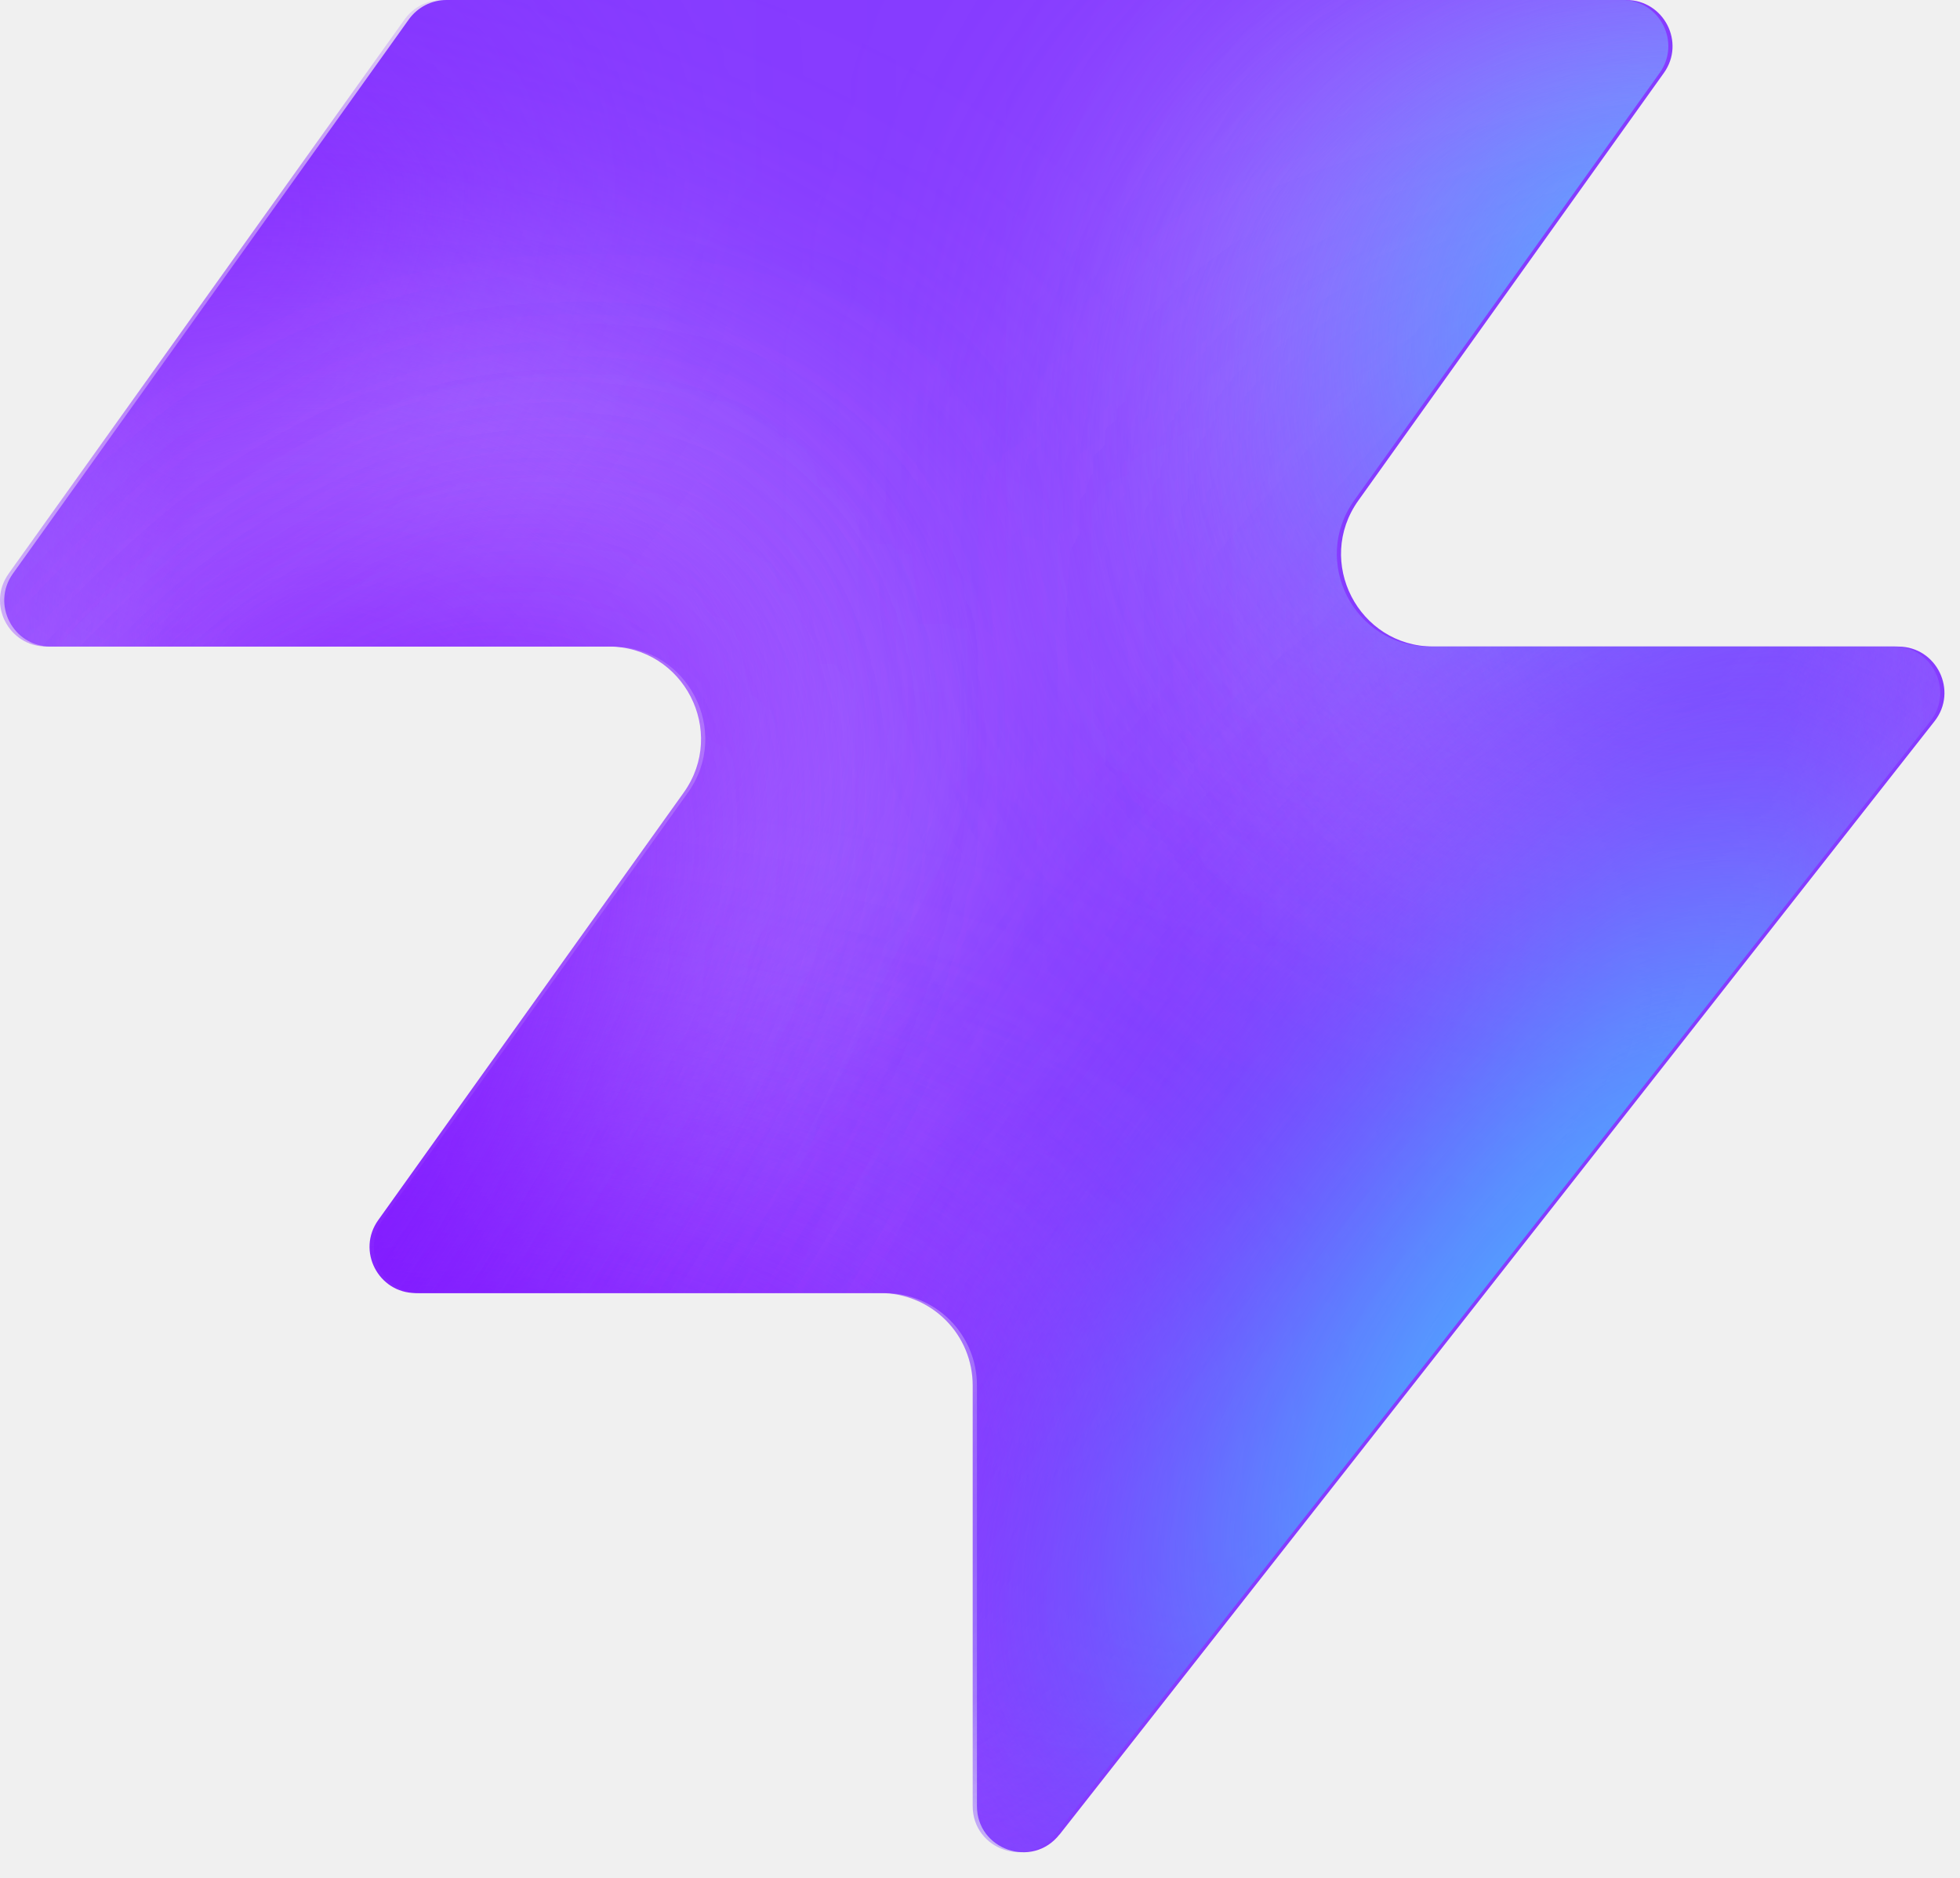
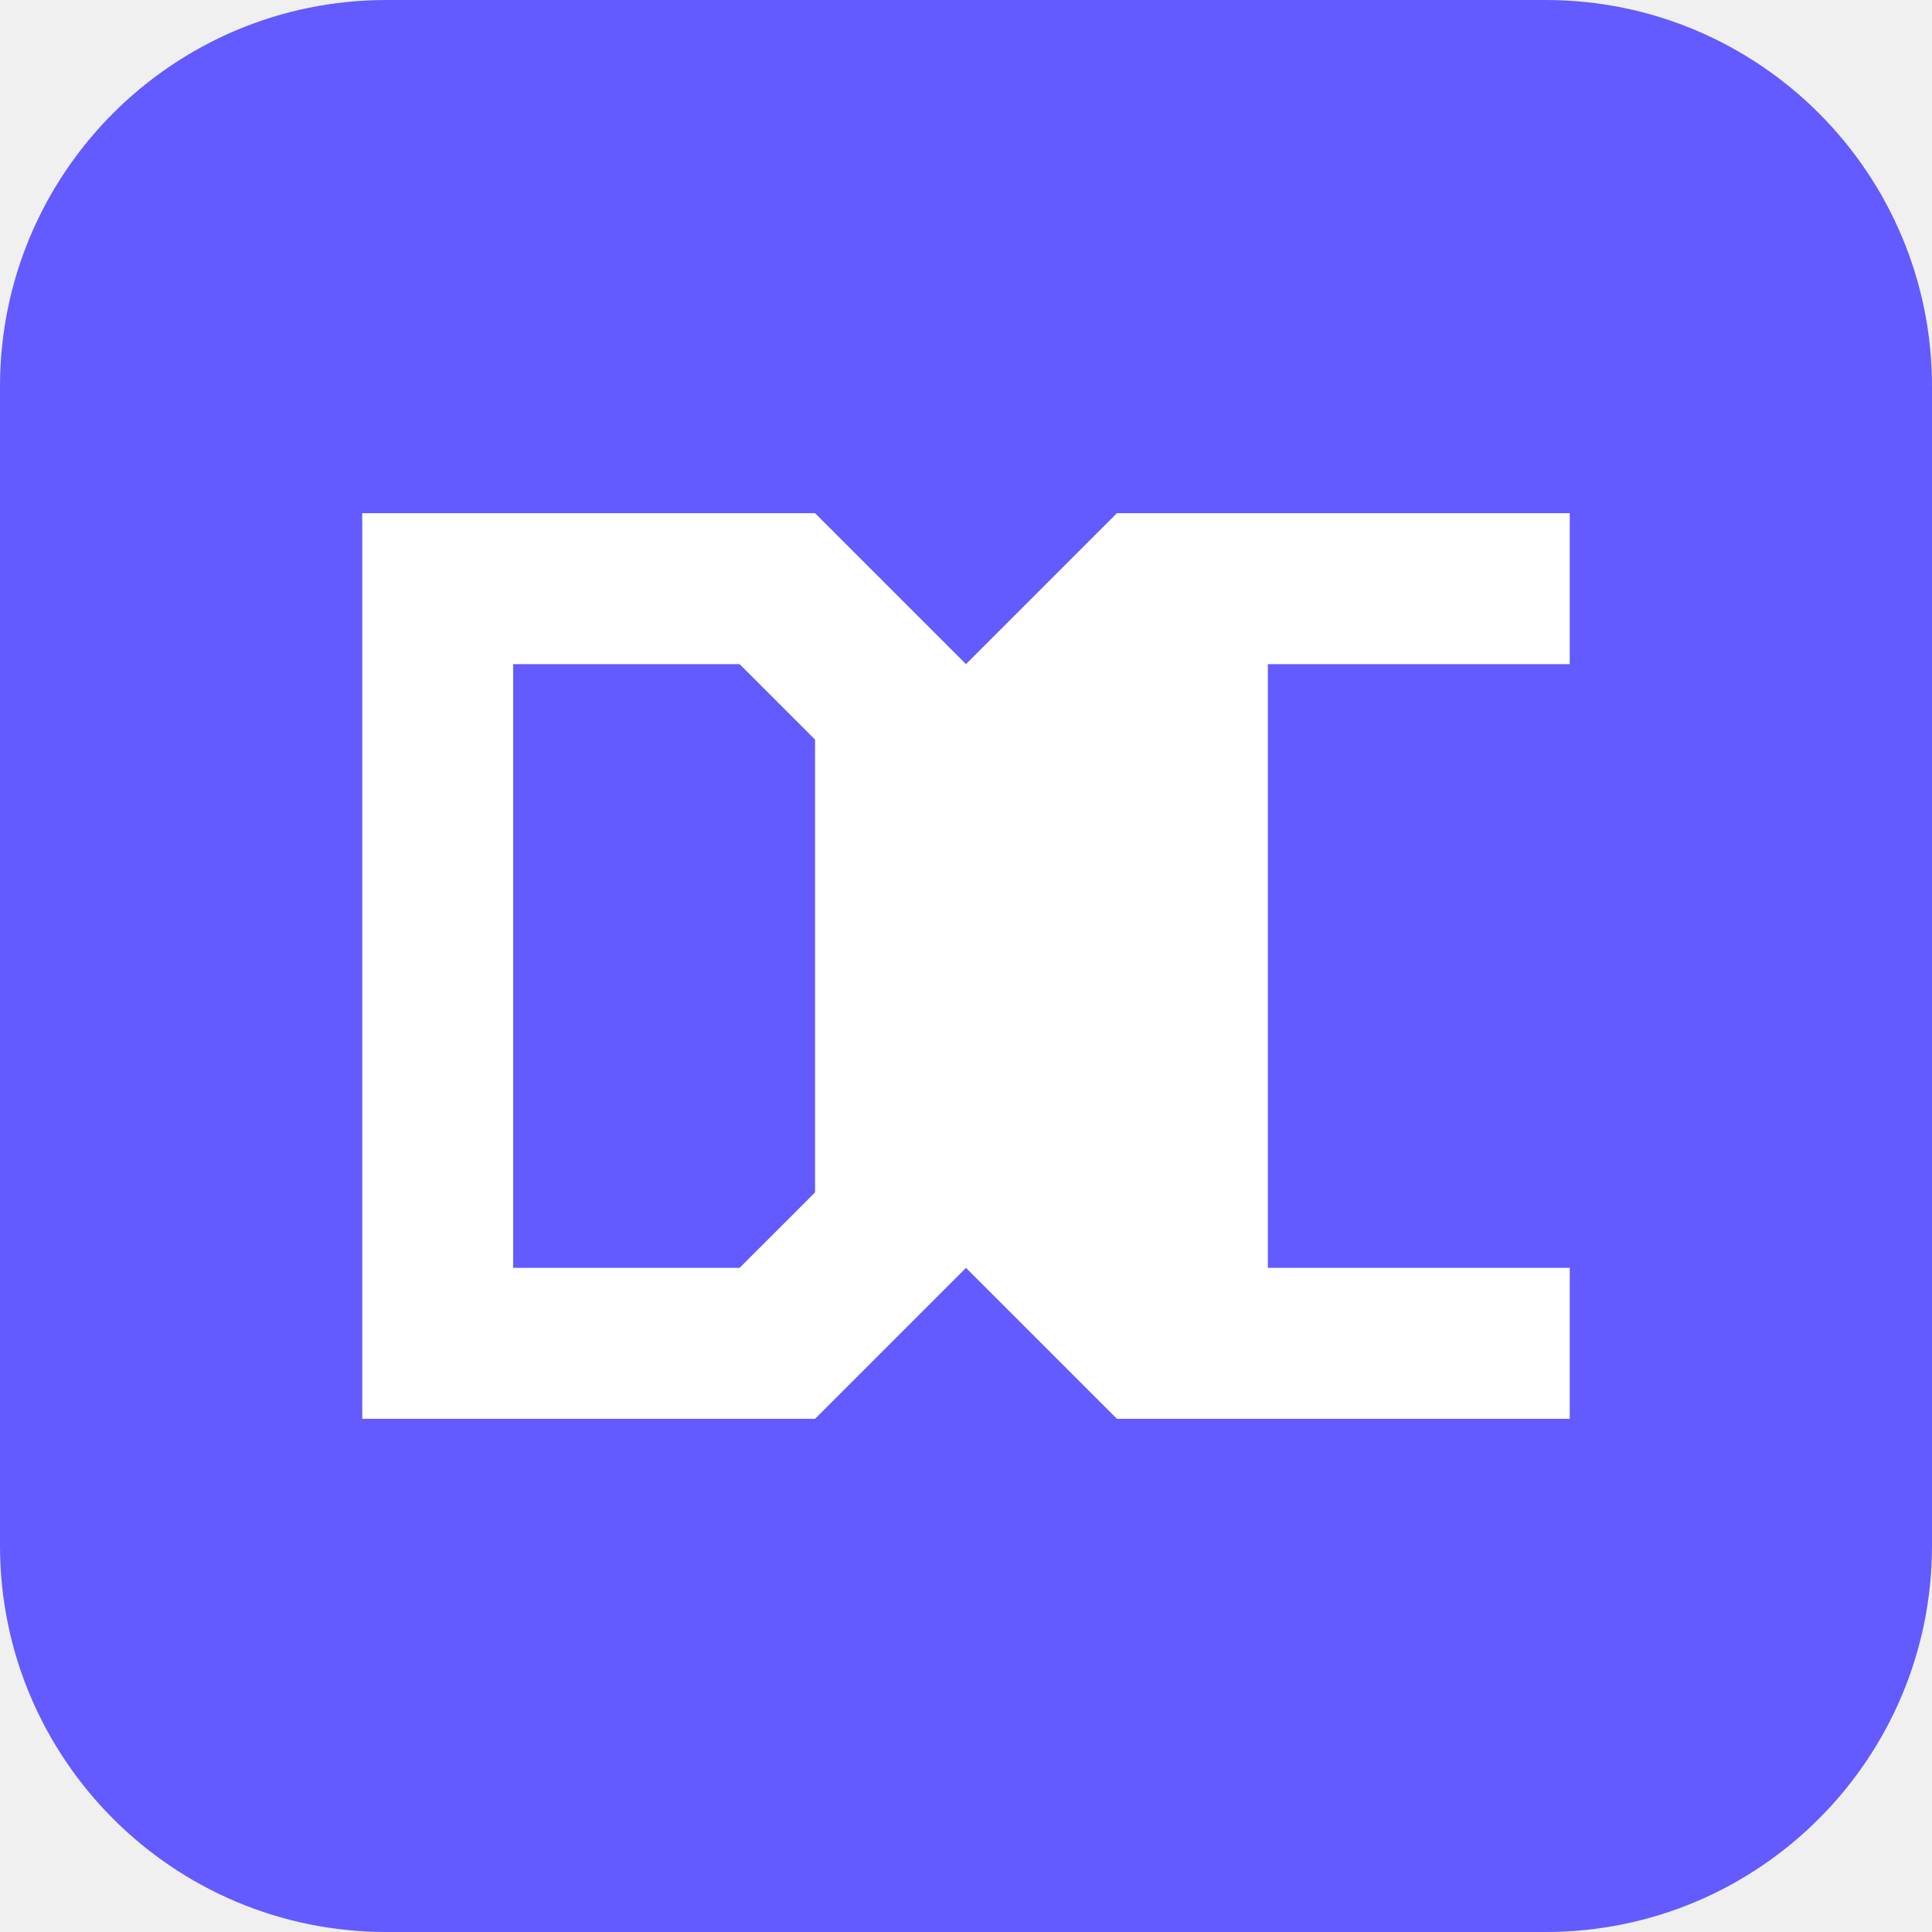
- <svg xmlns="http://www.w3.org/2000/svg" width="48" height="46" fill="none" viewBox="0 0 48 46">
-   <path fill="#863bff" d="M25.946 44.938c-.664.845-2.021.375-2.021-.698V33.937a2.26 2.26 0 0 0-2.262-2.262H10.287c-.92 0-1.456-1.04-.92-1.788l7.48-10.471c1.07-1.497 0-3.578-1.842-3.578H1.237c-.92 0-1.456-1.04-.92-1.788L10.013.474c.214-.297.556-.474.92-.474h28.894c.92 0 1.456 1.04.92 1.788l-7.48 10.471c-1.07 1.498 0 3.579 1.842 3.579h11.377c.943 0 1.473 1.088.89 1.83L25.947 44.94z" style="fill:#863bff;fill:color(display-p3 .525 .23 1);fill-opacity:1" />
-   <mask id="a" width="48" height="46" x="0" y="0" maskUnits="userSpaceOnUse" style="mask-type:alpha">
-     <path fill="#000" d="M25.842 44.938c-.664.844-2.021.375-2.021-.698V33.937a2.26 2.26 0 0 0-2.262-2.262H10.183c-.92 0-1.456-1.04-.92-1.788l7.48-10.471c1.07-1.498 0-3.579-1.842-3.579H1.133c-.92 0-1.456-1.04-.92-1.787L9.91.473c.214-.297.556-.474.92-.474h28.894c.92 0 1.456 1.04.92 1.788l-7.48 10.471c-1.07 1.498 0 3.578 1.842 3.578h11.377c.943 0 1.473 1.088.89 1.832L25.843 44.94z" style="fill:#000;fill-opacity:1" />
-   </mask>
-   <g mask="url(#a)">
-     <g filter="url(#b)">
-       <ellipse cx="5.508" cy="14.704" fill="#ede6ff" rx="5.508" ry="14.704" style="fill:#ede6ff;fill:color(display-p3 .927 .903 1);fill-opacity:1" transform="matrix(.00324 1 1 -.00324 -4.47 31.516)" />
-     </g>
-     <g filter="url(#c)">
-       <ellipse cx="10.399" cy="29.851" fill="#ede6ff" rx="10.399" ry="29.851" style="fill:#ede6ff;fill:color(display-p3 .927 .903 1);fill-opacity:1" transform="matrix(.00324 1 1 -.00324 -39.328 7.883)" />
-     </g>
-     <g filter="url(#d)">
-       <ellipse cx="5.508" cy="30.487" fill="#7e14ff" rx="5.508" ry="30.487" style="fill:#7e14ff;fill:color(display-p3 .492 .077 1);fill-opacity:1" transform="rotate(89.814 -25.913 -14.639)scale(1 -1)" />
-     </g>
-     <g filter="url(#e)">
-       <ellipse cx="5.508" cy="30.599" fill="#7e14ff" rx="5.508" ry="30.599" style="fill:#7e14ff;fill:color(display-p3 .492 .077 1);fill-opacity:1" transform="rotate(89.814 -32.644 -3.334)scale(1 -1)" />
-     </g>
-     <g filter="url(#f)">
-       <ellipse cx="5.508" cy="30.599" fill="#7e14ff" rx="5.508" ry="30.599" style="fill:#7e14ff;fill:color(display-p3 .492 .077 1);fill-opacity:1" transform="matrix(.00324 1 1 -.00324 -34.34 30.47)" />
-     </g>
-     <g filter="url(#g)">
-       <ellipse cx="14.072" cy="22.078" fill="#ede6ff" rx="14.072" ry="22.078" style="fill:#ede6ff;fill:color(display-p3 .927 .903 1);fill-opacity:1" transform="rotate(93.35 24.506 48.493)scale(-1 1)" />
-     </g>
-     <g filter="url(#h)">
-       <ellipse cx="3.47" cy="21.501" fill="#7e14ff" rx="3.47" ry="21.501" style="fill:#7e14ff;fill:color(display-p3 .492 .077 1);fill-opacity:1" transform="rotate(89.009 28.708 47.59)scale(-1 1)" />
-     </g>
-     <g filter="url(#i)">
-       <ellipse cx="3.47" cy="21.501" fill="#7e14ff" rx="3.47" ry="21.501" style="fill:#7e14ff;fill:color(display-p3 .492 .077 1);fill-opacity:1" transform="rotate(89.009 28.708 47.59)scale(-1 1)" />
-     </g>
-     <g filter="url(#j)">
-       <ellipse cx=".387" cy="8.972" fill="#7e14ff" rx="4.407" ry="29.108" style="fill:#7e14ff;fill:color(display-p3 .492 .077 1);fill-opacity:1" transform="rotate(39.51 .387 8.972)" />
-     </g>
-     <g filter="url(#k)">
-       <ellipse cx="47.523" cy="-6.092" fill="#7e14ff" rx="4.407" ry="29.108" style="fill:#7e14ff;fill:color(display-p3 .492 .077 1);fill-opacity:1" transform="rotate(37.892 47.523 -6.092)" />
-     </g>
-     <g filter="url(#l)">
-       <ellipse cx="41.412" cy="6.333" fill="#47bfff" rx="5.971" ry="9.665" style="fill:#47bfff;fill:color(display-p3 .28 .748 1);fill-opacity:1" transform="rotate(37.892 41.412 6.333)" />
-     </g>
-     <g filter="url(#m)">
-       <ellipse cx="-1.879" cy="38.332" fill="#7e14ff" rx="4.407" ry="29.108" style="fill:#7e14ff;fill:color(display-p3 .492 .077 1);fill-opacity:1" transform="rotate(37.892 -1.88 38.332)" />
-     </g>
-     <g filter="url(#n)">
-       <ellipse cx="-1.879" cy="38.332" fill="#7e14ff" rx="4.407" ry="29.108" style="fill:#7e14ff;fill:color(display-p3 .492 .077 1);fill-opacity:1" transform="rotate(37.892 -1.88 38.332)" />
-     </g>
-     <g filter="url(#o)">
-       <ellipse cx="35.651" cy="29.907" fill="#7e14ff" rx="4.407" ry="29.108" style="fill:#7e14ff;fill:color(display-p3 .492 .077 1);fill-opacity:1" transform="rotate(37.892 35.651 29.907)" />
-     </g>
-     <g filter="url(#p)">
-       <ellipse cx="38.418" cy="32.4" fill="#47bfff" rx="5.971" ry="15.297" style="fill:#47bfff;fill:color(display-p3 .28 .748 1);fill-opacity:1" transform="rotate(37.892 38.418 32.4)" />
-     </g>
-   </g>
-   <defs>
-     <filter id="b" width="60.045" height="41.654" x="-19.77" y="16.149" color-interpolation-filters="sRGB" filterUnits="userSpaceOnUse">
-       <feFlood flood-opacity="0" result="BackgroundImageFix" />
-       <feBlend in="SourceGraphic" in2="BackgroundImageFix" result="shape" />
-       <feGaussianBlur result="effect1_foregroundBlur_2002_17158" stdDeviation="7.659" />
-     </filter>
-     <filter id="c" width="90.34" height="51.437" x="-54.613" y="-7.533" color-interpolation-filters="sRGB" filterUnits="userSpaceOnUse">
-       <feFlood flood-opacity="0" result="BackgroundImageFix" />
-       <feBlend in="SourceGraphic" in2="BackgroundImageFix" result="shape" />
-       <feGaussianBlur result="effect1_foregroundBlur_2002_17158" stdDeviation="7.659" />
-     </filter>
-     <filter id="d" width="79.355" height="29.4" x="-49.64" y="2.03" color-interpolation-filters="sRGB" filterUnits="userSpaceOnUse">
-       <feFlood flood-opacity="0" result="BackgroundImageFix" />
-       <feBlend in="SourceGraphic" in2="BackgroundImageFix" result="shape" />
-       <feGaussianBlur result="effect1_foregroundBlur_2002_17158" stdDeviation="4.596" />
-     </filter>
-     <filter id="e" width="79.579" height="29.4" x="-45.045" y="20.029" color-interpolation-filters="sRGB" filterUnits="userSpaceOnUse">
-       <feFlood flood-opacity="0" result="BackgroundImageFix" />
-       <feBlend in="SourceGraphic" in2="BackgroundImageFix" result="shape" />
-       <feGaussianBlur result="effect1_foregroundBlur_2002_17158" stdDeviation="4.596" />
-     </filter>
-     <filter id="f" width="79.579" height="29.4" x="-43.513" y="21.178" color-interpolation-filters="sRGB" filterUnits="userSpaceOnUse">
-       <feFlood flood-opacity="0" result="BackgroundImageFix" />
-       <feBlend in="SourceGraphic" in2="BackgroundImageFix" result="shape" />
-       <feGaussianBlur result="effect1_foregroundBlur_2002_17158" stdDeviation="4.596" />
-     </filter>
-     <filter id="g" width="74.749" height="58.852" x="15.756" y="-17.901" color-interpolation-filters="sRGB" filterUnits="userSpaceOnUse">
-       <feFlood flood-opacity="0" result="BackgroundImageFix" />
-       <feBlend in="SourceGraphic" in2="BackgroundImageFix" result="shape" />
-       <feGaussianBlur result="effect1_foregroundBlur_2002_17158" stdDeviation="7.659" />
-     </filter>
-     <filter id="h" width="61.377" height="25.362" x="23.548" y="2.284" color-interpolation-filters="sRGB" filterUnits="userSpaceOnUse">
-       <feFlood flood-opacity="0" result="BackgroundImageFix" />
-       <feBlend in="SourceGraphic" in2="BackgroundImageFix" result="shape" />
-       <feGaussianBlur result="effect1_foregroundBlur_2002_17158" stdDeviation="4.596" />
-     </filter>
-     <filter id="i" width="61.377" height="25.362" x="23.548" y="2.284" color-interpolation-filters="sRGB" filterUnits="userSpaceOnUse">
-       <feFlood flood-opacity="0" result="BackgroundImageFix" />
-       <feBlend in="SourceGraphic" in2="BackgroundImageFix" result="shape" />
-       <feGaussianBlur result="effect1_foregroundBlur_2002_17158" stdDeviation="4.596" />
-     </filter>
-     <filter id="j" width="56.045" height="63.649" x="-27.636" y="-22.853" color-interpolation-filters="sRGB" filterUnits="userSpaceOnUse">
-       <feFlood flood-opacity="0" result="BackgroundImageFix" />
-       <feBlend in="SourceGraphic" in2="BackgroundImageFix" result="shape" />
-       <feGaussianBlur result="effect1_foregroundBlur_2002_17158" stdDeviation="4.596" />
-     </filter>
-     <filter id="k" width="54.814" height="64.646" x="20.116" y="-38.415" color-interpolation-filters="sRGB" filterUnits="userSpaceOnUse">
-       <feFlood flood-opacity="0" result="BackgroundImageFix" />
-       <feBlend in="SourceGraphic" in2="BackgroundImageFix" result="shape" />
-       <feGaussianBlur result="effect1_foregroundBlur_2002_17158" stdDeviation="4.596" />
-     </filter>
-     <filter id="l" width="33.541" height="35.313" x="24.641" y="-11.323" color-interpolation-filters="sRGB" filterUnits="userSpaceOnUse">
-       <feFlood flood-opacity="0" result="BackgroundImageFix" />
-       <feBlend in="SourceGraphic" in2="BackgroundImageFix" result="shape" />
-       <feGaussianBlur result="effect1_foregroundBlur_2002_17158" stdDeviation="4.596" />
-     </filter>
-     <filter id="m" width="54.814" height="64.646" x="-29.286" y="6.009" color-interpolation-filters="sRGB" filterUnits="userSpaceOnUse">
-       <feFlood flood-opacity="0" result="BackgroundImageFix" />
-       <feBlend in="SourceGraphic" in2="BackgroundImageFix" result="shape" />
-       <feGaussianBlur result="effect1_foregroundBlur_2002_17158" stdDeviation="4.596" />
-     </filter>
-     <filter id="n" width="54.814" height="64.646" x="-29.286" y="6.009" color-interpolation-filters="sRGB" filterUnits="userSpaceOnUse">
-       <feFlood flood-opacity="0" result="BackgroundImageFix" />
-       <feBlend in="SourceGraphic" in2="BackgroundImageFix" result="shape" />
-       <feGaussianBlur result="effect1_foregroundBlur_2002_17158" stdDeviation="4.596" />
-     </filter>
-     <filter id="o" width="54.814" height="64.646" x="8.244" y="-2.416" color-interpolation-filters="sRGB" filterUnits="userSpaceOnUse">
-       <feFlood flood-opacity="0" result="BackgroundImageFix" />
-       <feBlend in="SourceGraphic" in2="BackgroundImageFix" result="shape" />
-       <feGaussianBlur result="effect1_foregroundBlur_2002_17158" stdDeviation="4.596" />
-     </filter>
-     <filter id="p" width="39.409" height="43.623" x="18.713" y="10.588" color-interpolation-filters="sRGB" filterUnits="userSpaceOnUse">
-       <feFlood flood-opacity="0" result="BackgroundImageFix" />
-       <feBlend in="SourceGraphic" in2="BackgroundImageFix" result="shape" />
-       <feGaussianBlur result="effect1_foregroundBlur_2002_17158" stdDeviation="4.596" />
-     </filter>
-   </defs>
+ <svg xmlns="http://www.w3.org/2000/svg" width="256" height="256" viewBox="0 0 256 256" fill="none">
+   <rect width="256" height="256" rx="51.2" fill="#635BFF" />
+   <path d="M48 68H108L128 88V168L108 188H48V68ZM68 88V168H98L108 158V98L98 88H68ZM148 68H208V88H168V168H208V188H148L128 168V88L148 68Z" fill-rule="evenodd" clip-rule="evenodd" fill="white" />
</svg>
